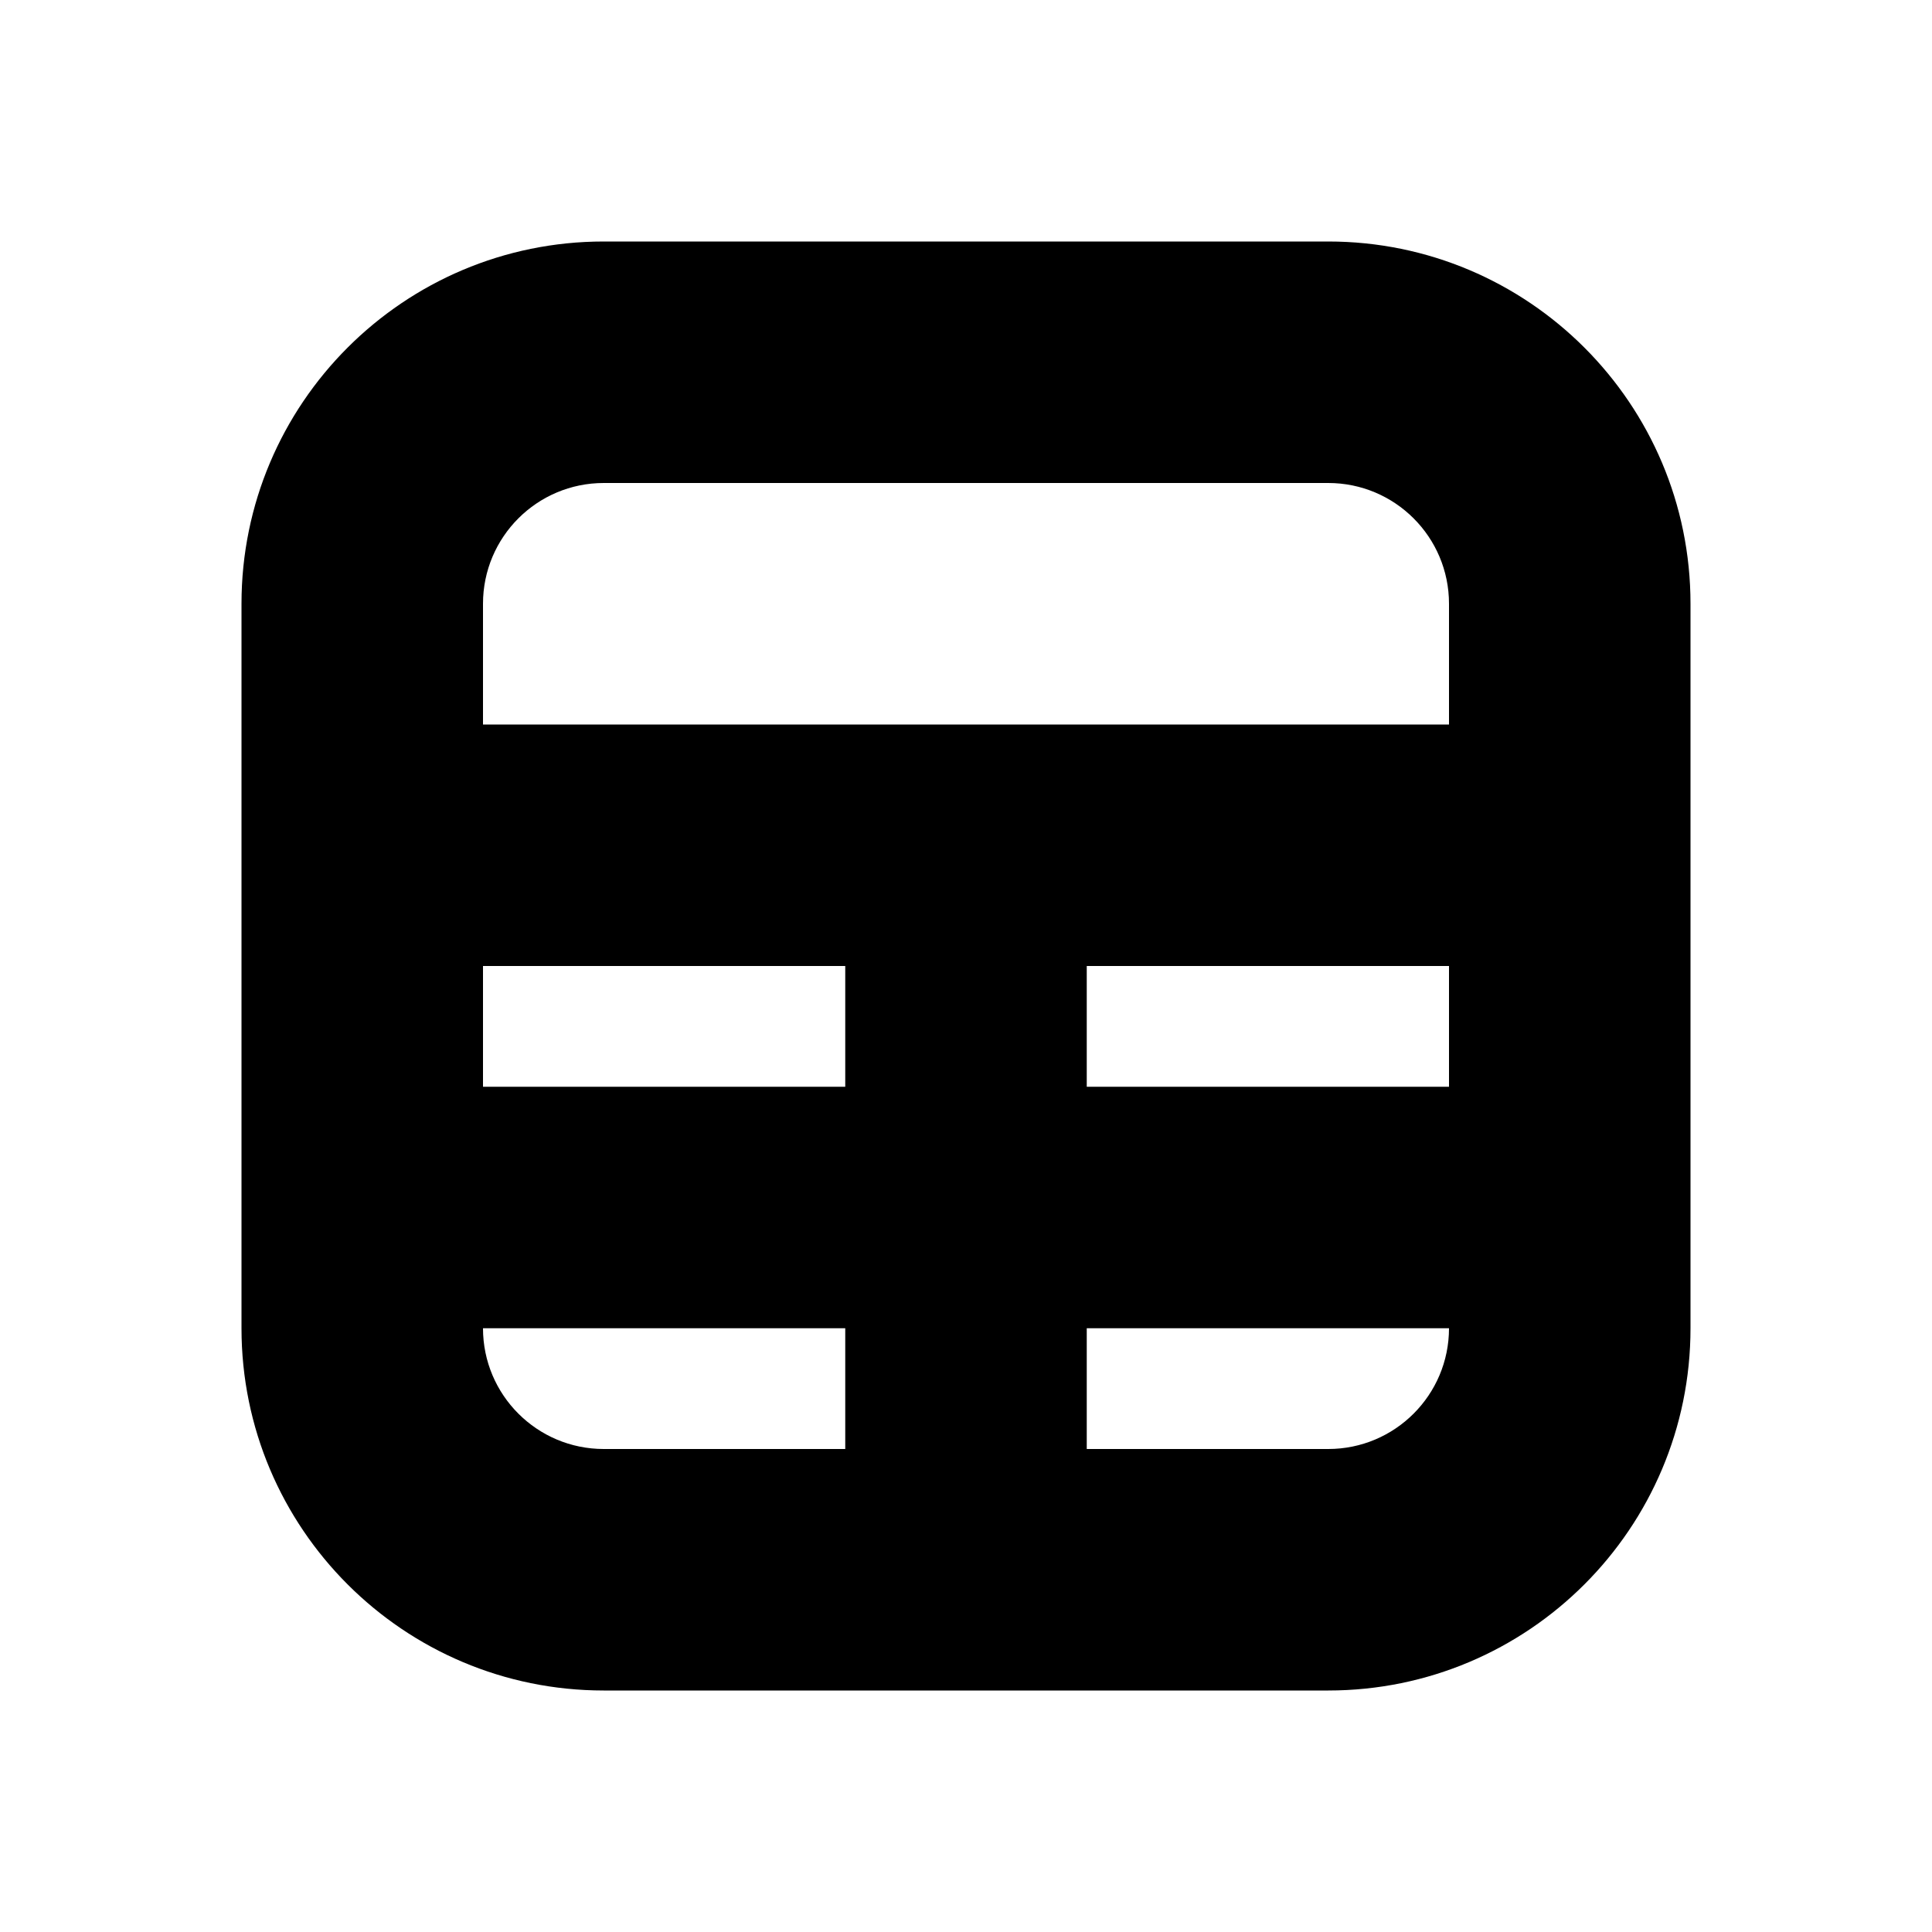
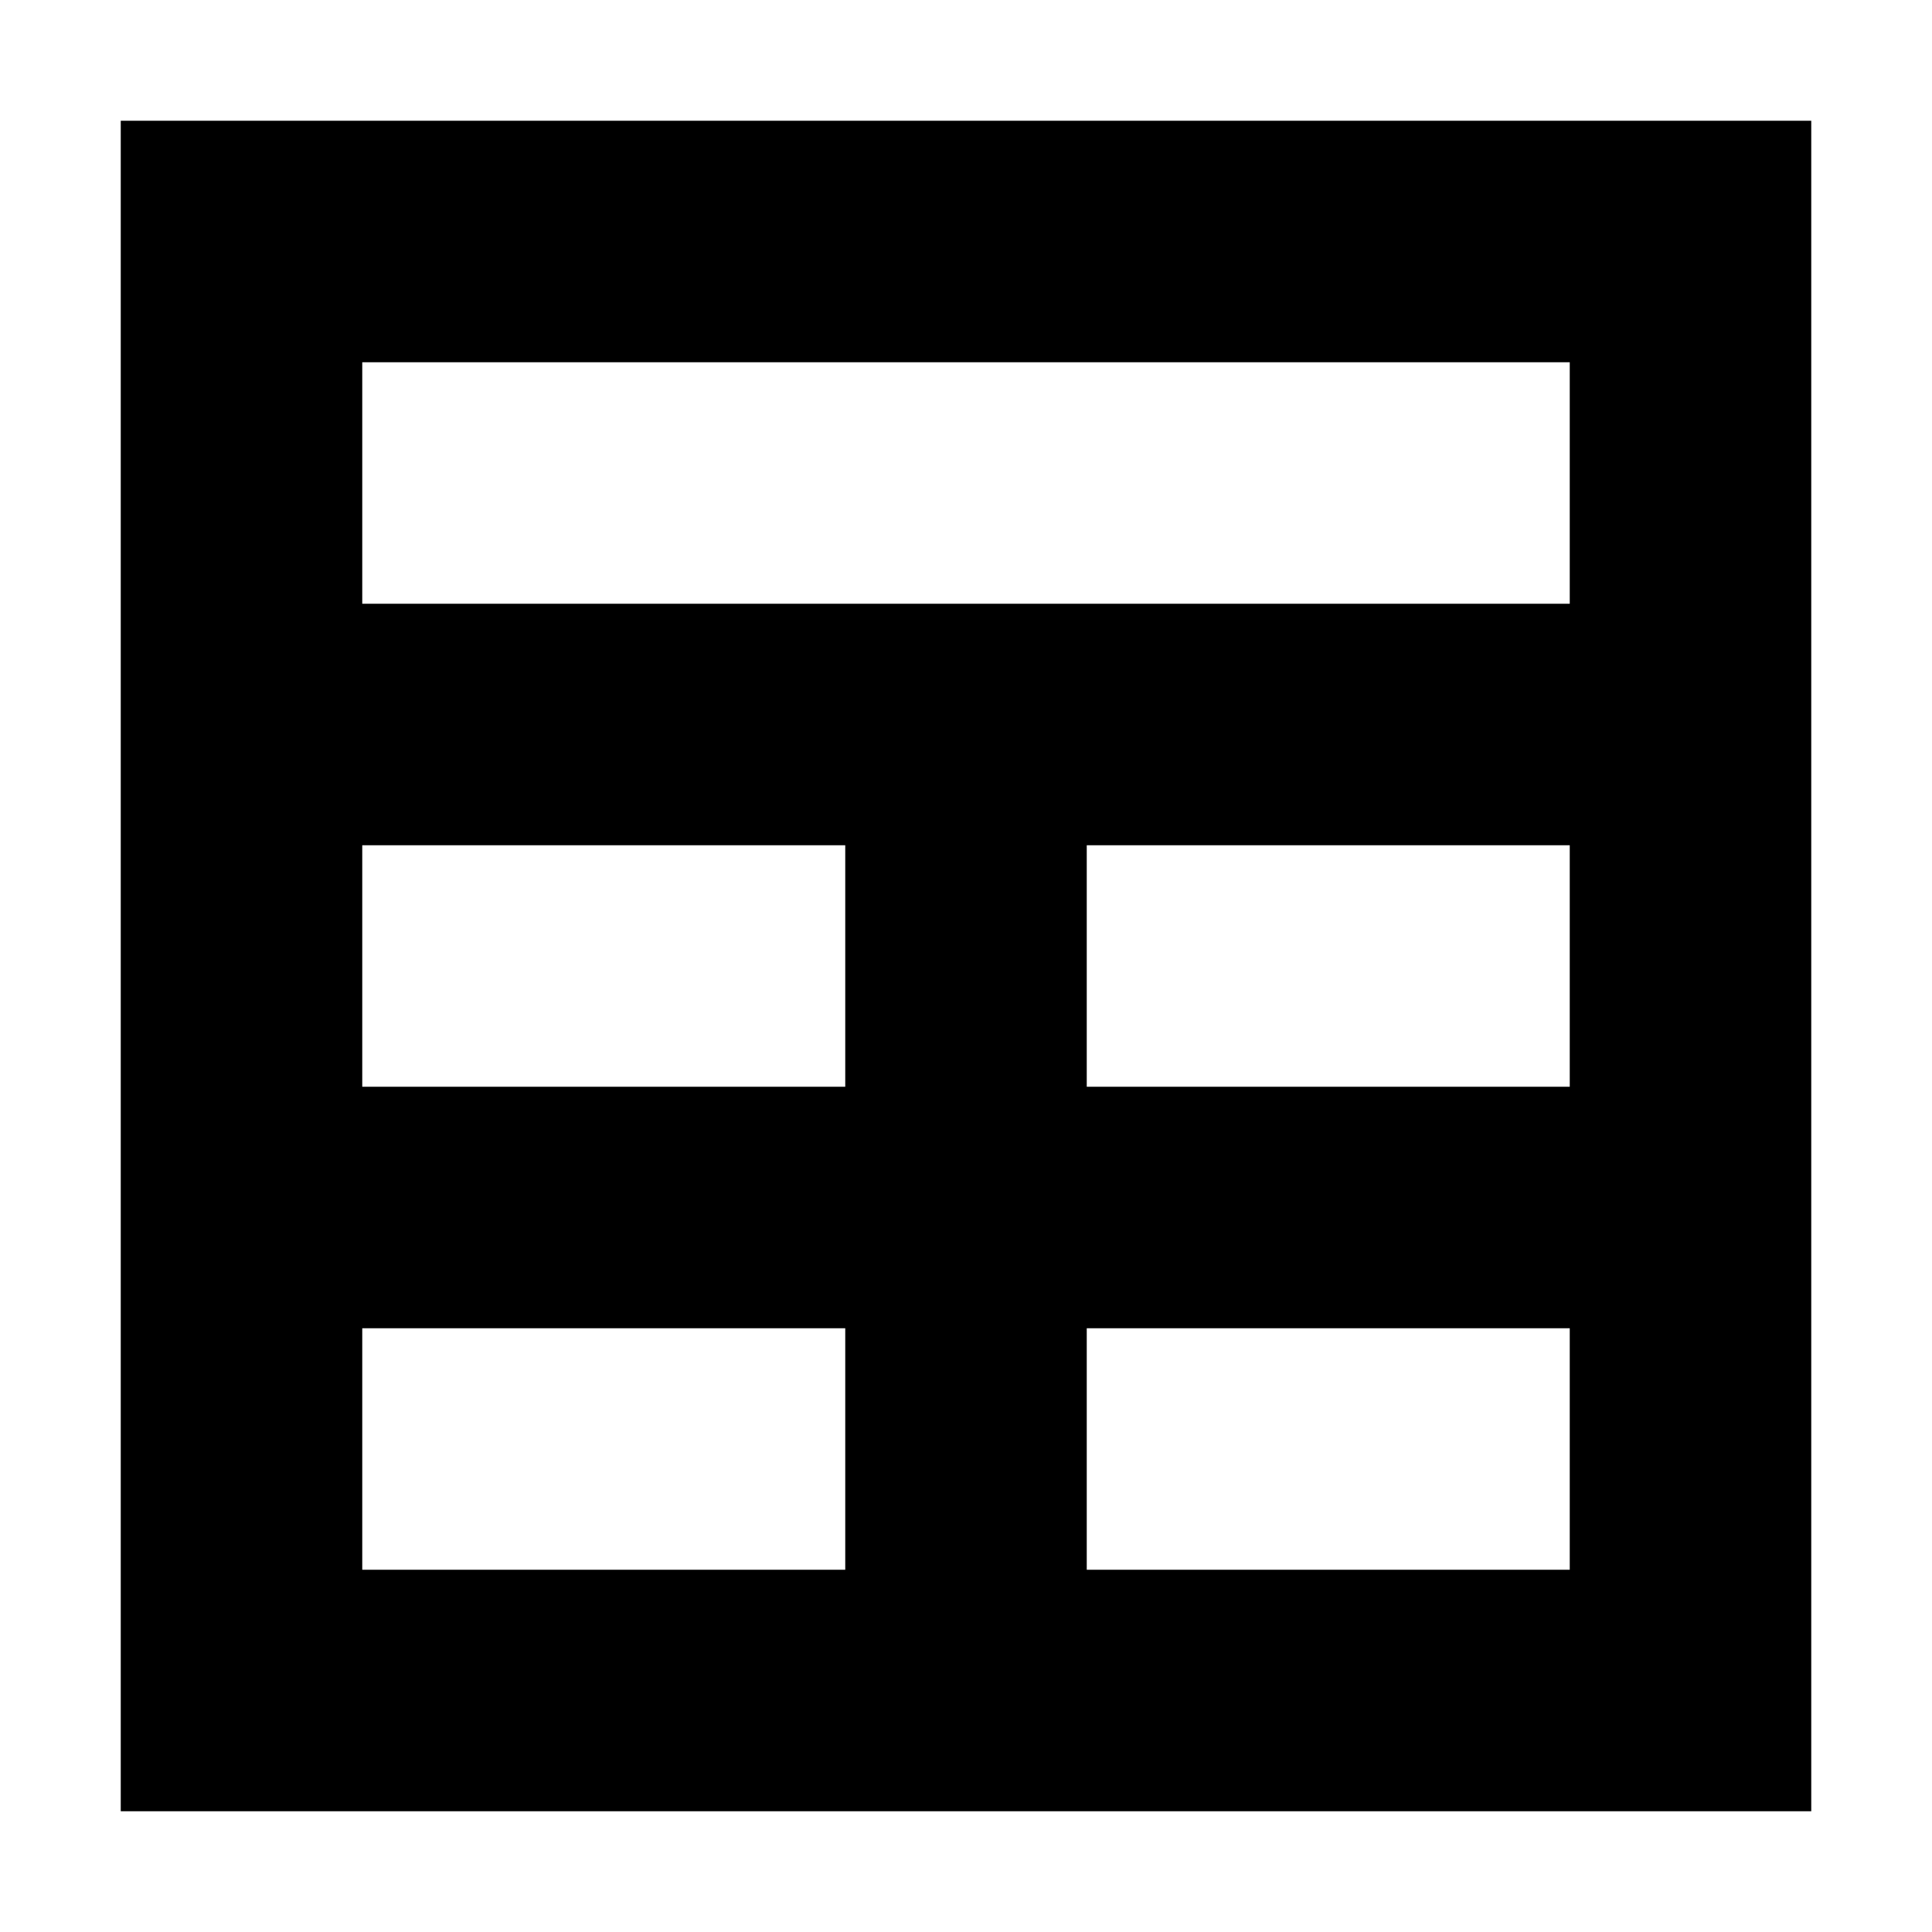
<svg xmlns="http://www.w3.org/2000/svg" width="16" height="16" viewBox="0 0 16 16">
-   <path d="M12 9V8H9v1h3zm0 2H9v1h2a1 1 0 0 0 1-1zM4 9h3V8H4v1zm0 2a1 1 0 0 0 1 1h2v-1H4zm8-5V5a1 1 0 0 0-1-1H5a1 1 0 0 0-1 1v1h8zM5 2h6a3 3 0 0 1 3 3v6a3 3 0 0 1-3 3H5a3 3 0 0 1-3-3V5a3 3 0 0 1 3-3z" fill="#000" fill-rule="nonzero" />
+   <path fill="#000000" fill-rule="evenodd" d="M1,1 L15,1 L15,15 L1,15 L1,1 Z M3,3 L13,3 L13,5 L3,5 L3,3 Z M7,7 L3,7 L3,9 L7,9 L7,7 Z M7,11 L3,11 L3,13 L7,13 L7,11 Z M9,13 L9,11 L13,11 L13,13 L9,13 Z M9,9 L9,7 L13,7 L13,9 L9,9 Z" />
</svg>
